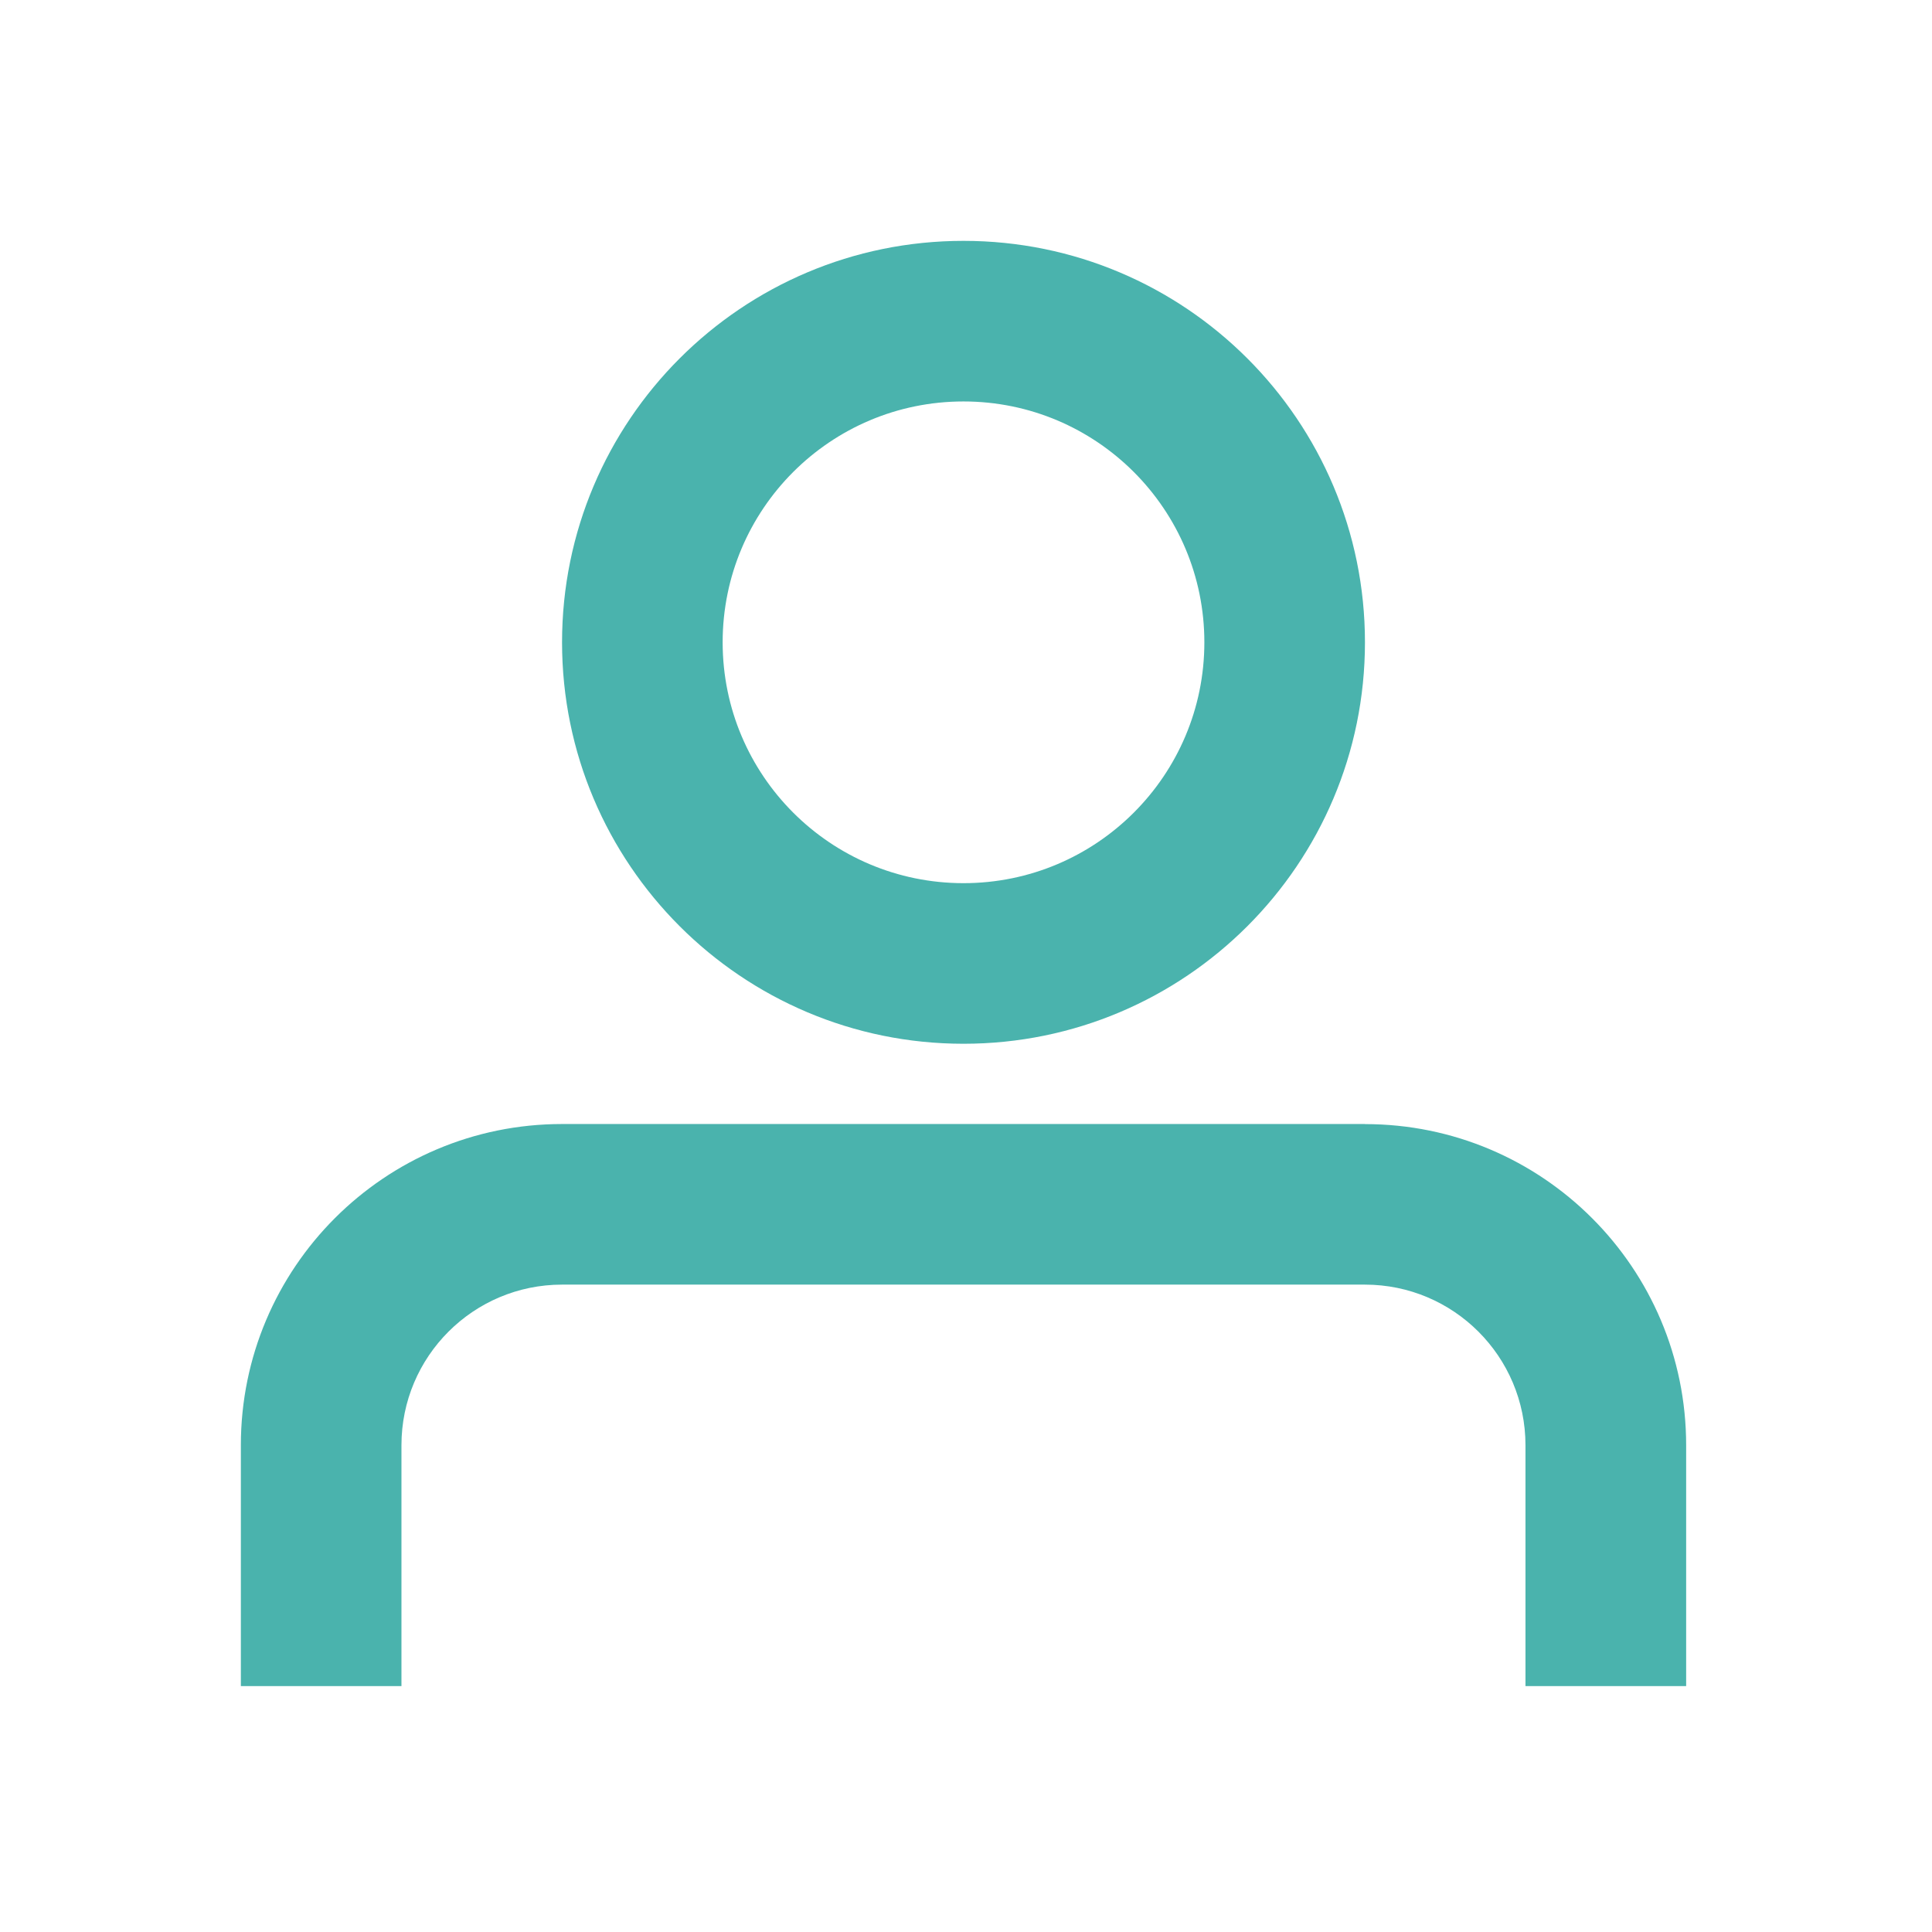
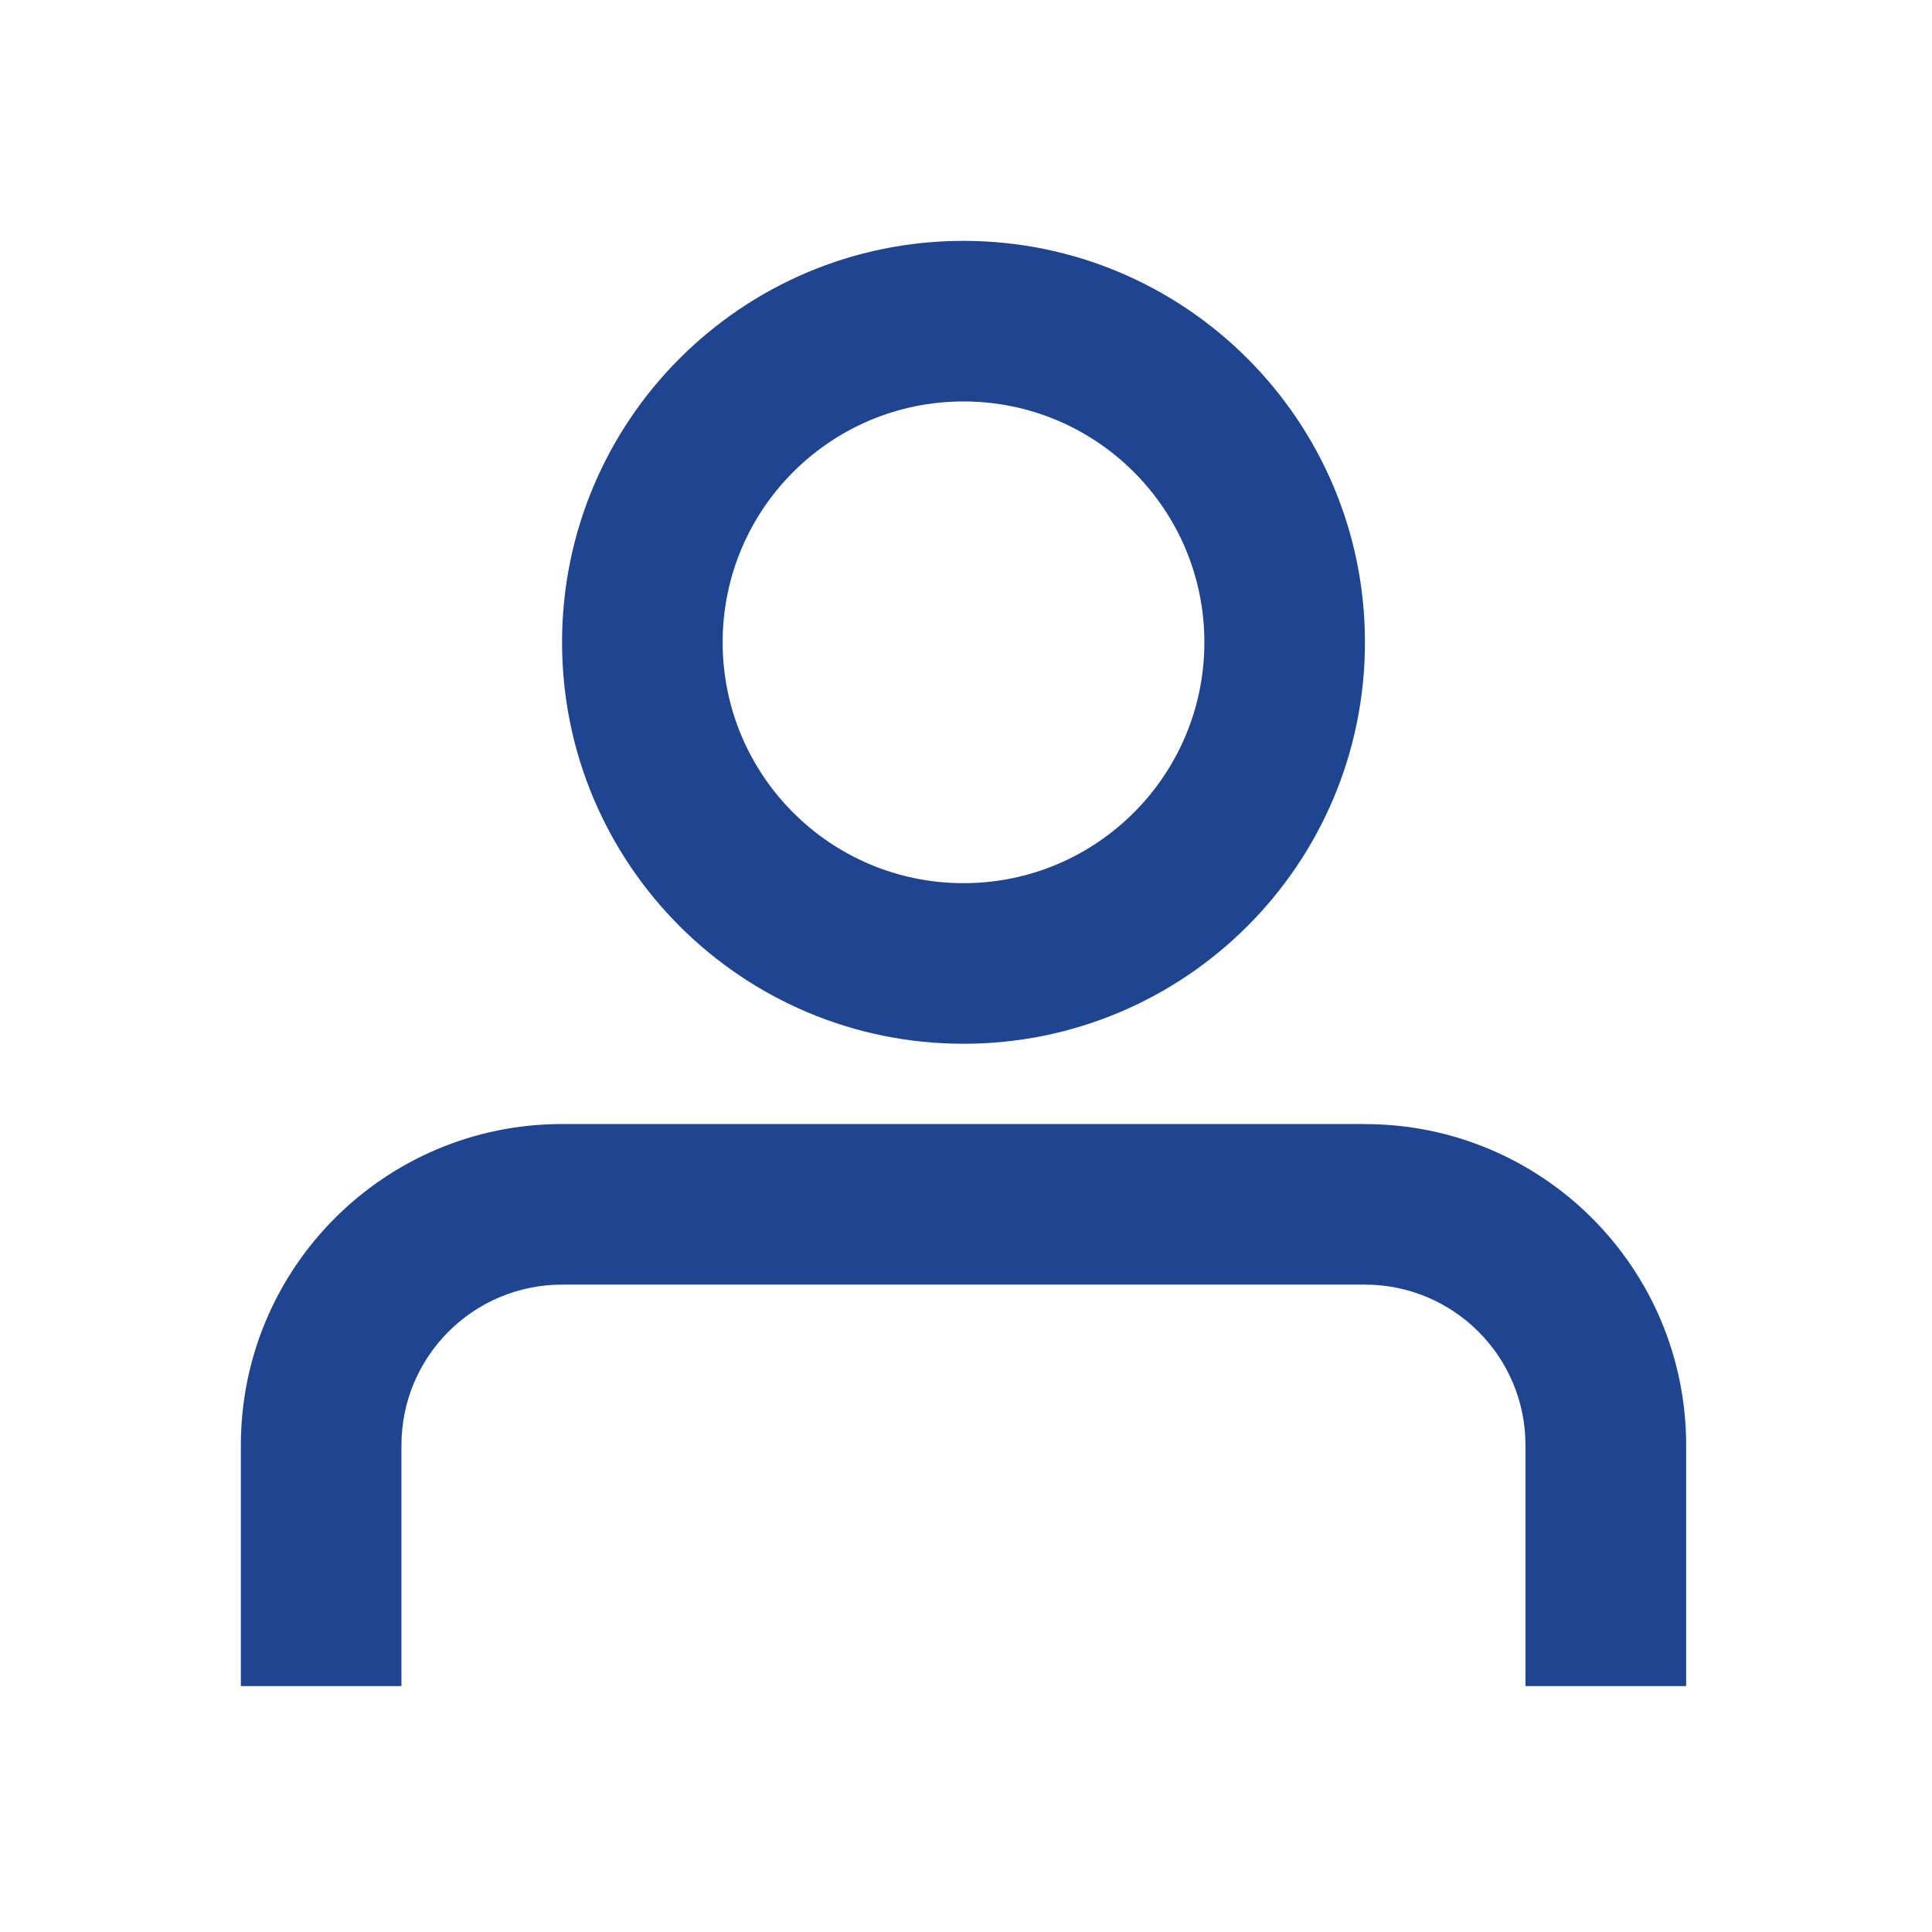
<svg xmlns="http://www.w3.org/2000/svg" width="24" height="24" viewBox="0 0 24 24">
  <g fill="none" fill-rule="evenodd">
    <path d="M0 0h24v24H0z" />
    <path d="M0 0h24v24H0z" />
    <path fill="none" d="M0 0h23.927v23.927H0z" />
-     <path fill="#4AB3AD" d="M11.969 10.971a2.992 2.992 0 1 0 0-5.984 2.992 2.992 0 0 0 0 5.984zm4.987 2.993a3.99 3.99 0 0 1 3.99 3.99v2.991H18.95v-2.992a1.995 1.995 0 0 0-1.995-1.995H6.982a1.995 1.995 0 0 0-1.995 1.995v2.992H2.992v-2.992a3.99 3.99 0 0 1 3.99-3.99h9.974zM11.969 2.992a4.987 4.987 0 1 1 0 9.974 4.987 4.987 0 0 1 0-9.974z" />
+     <path fill="#204590" d="M11.969 10.971a2.992 2.992 0 1 0 0-5.984 2.992 2.992 0 0 0 0 5.984zm4.987 2.993a3.99 3.99 0 0 1 3.99 3.99v2.991H18.95v-2.992a1.995 1.995 0 0 0-1.995-1.995H6.982a1.995 1.995 0 0 0-1.995 1.995v2.992H2.992v-2.992a3.99 3.99 0 0 1 3.99-3.99h9.974zM11.969 2.992a4.987 4.987 0 1 1 0 9.974 4.987 4.987 0 0 1 0-9.974z" />
  </g>
</svg>
